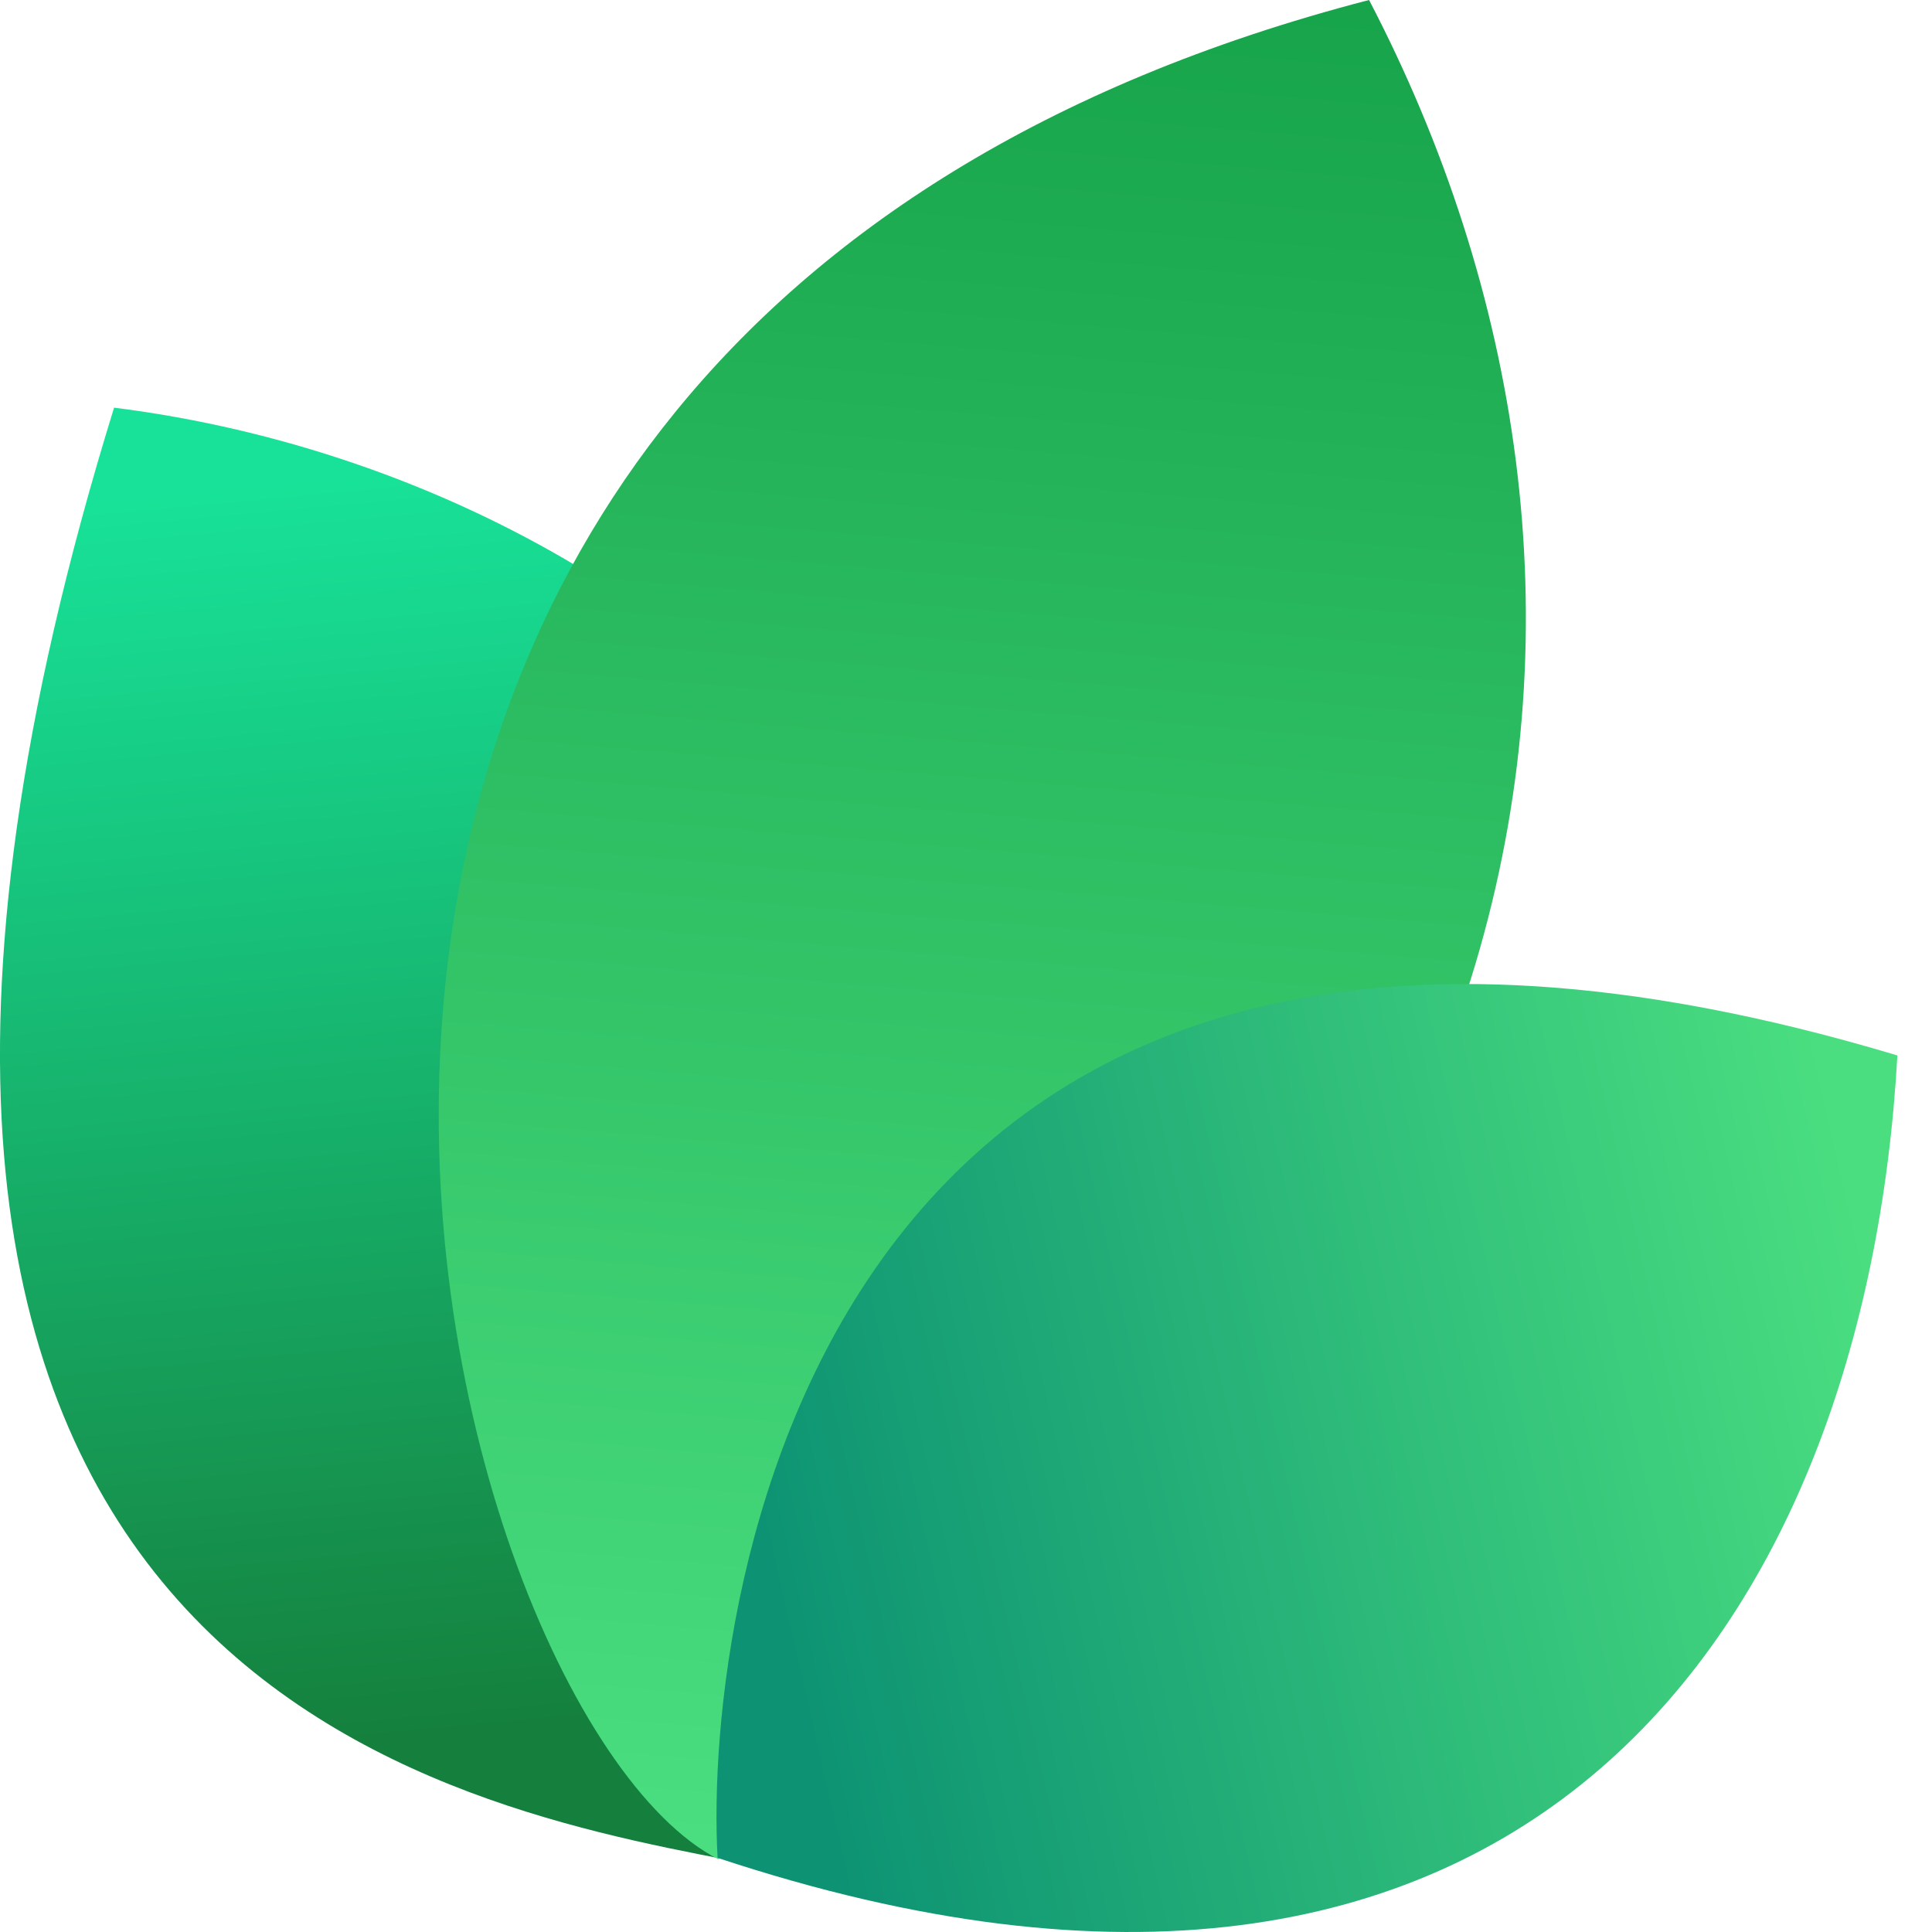
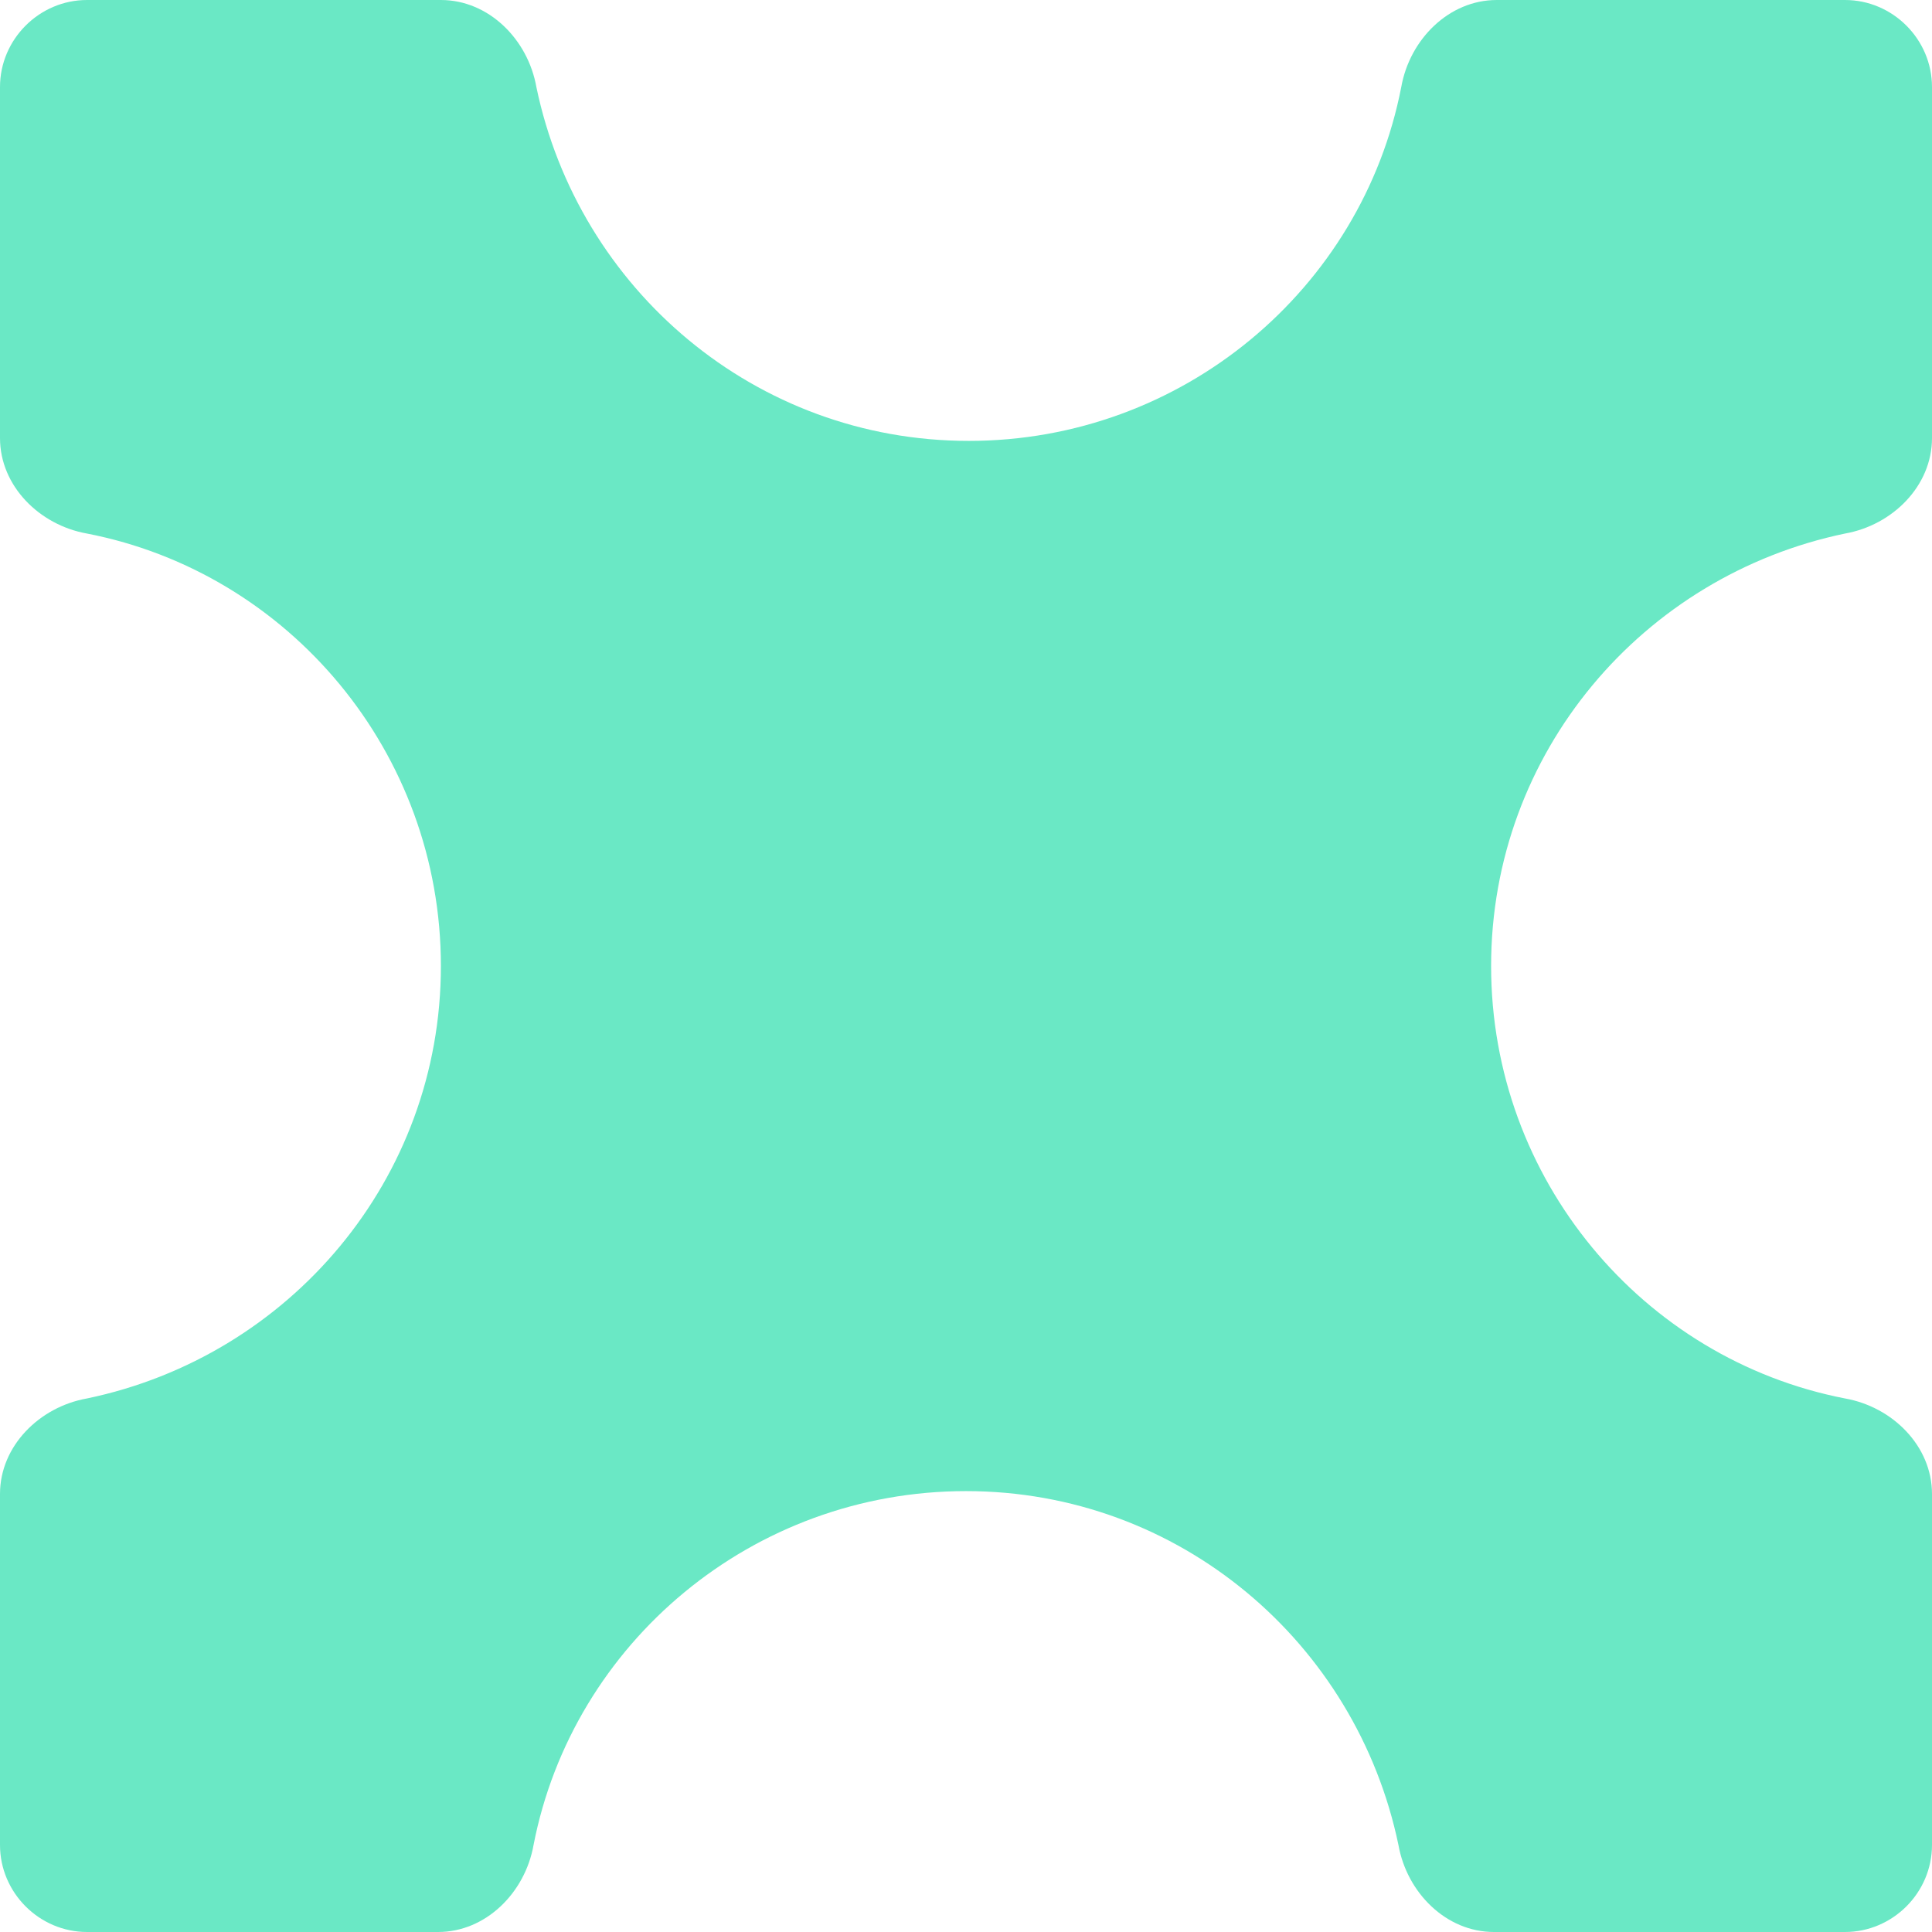
<svg xmlns="http://www.w3.org/2000/svg" width="24" height="24" viewBox="0 0 24 24" fill="none">
-   <path d="M9.061 23.108C5.268 22.377 -3.391 20.627 1.417 5.064C9.634 6.099 16.973 14.064 9.061 23.108Z" fill="url(#paint0_linear_17557_2021)" />
-   <path d="M8.919 23.094C5.276 21.222 0.784 4.209 17.007 0C20.757 7.193 19.621 16.545 8.919 23.094Z" fill="url(#paint1_linear_17557_2021)" />
-   <path d="M8.914 23.079C8.735 19.882 10.159 9.085 23.57 13.111C23.181 20.123 18.984 26.418 8.914 23.079Z" fill="url(#paint2_linear_17557_2021)" />
-   <defs>
-     <linearGradient id="paint0_linear_17557_2021" x1="3.776" y1="5.916" x2="5.232" y2="21.559" gradientUnits="userSpaceOnUse">
-       <stop stop-color="#18E299" />
-       <stop offset="1" stop-color="#15803D" />
-     </linearGradient>
-     <linearGradient id="paint1_linear_17557_2021" x1="12.171" y1="-0.718" x2="10.19" y2="22.983" gradientUnits="userSpaceOnUse">
-       <stop stop-color="#16A34A" />
-       <stop offset="1" stop-color="#4ADE80" />
-     </linearGradient>
-     <linearGradient id="paint2_linear_17557_2021" x1="23.133" y1="15.353" x2="9.338" y2="18.52" gradientUnits="userSpaceOnUse">
-       <stop stop-color="#4ADE80" />
-       <stop offset="1" stop-color="#0D9373" />
-     </linearGradient>
-   </defs>
+   <path fill-rule="evenodd" clip-rule="evenodd" d="M18.593 0C18 0 17.512 0.488 17.407 1.081C16.919 3.593 14.686 5.477 12.035 5.477C9.384 5.477 7.186 3.593 6.663 1.081C6.558 0.488 6.07 0 5.477 0H1.081C0.488 0 0 0.488 0 1.081V5.442C0 6.035 0.488 6.523 1.081 6.628C3.593 7.116 5.477 9.349 5.477 12C5.477 14.651 3.593 16.849 1.081 17.372C0.488 17.477 0 17.965 0 18.558V22.919C0 23.512 0.488 24 1.081 24H5.442C6.035 24 6.523 23.512 6.628 22.919C7.116 20.407 9.349 18.523 12 18.523C14.651 18.523 16.849 20.407 17.372 22.919C17.477 23.512 17.965 24 18.558 24H22.919C23.512 24 24 23.512 24 22.919V18.558C24 17.965 23.512 17.477 22.919 17.372C20.407 16.884 18.523 14.651 18.523 12C18.523 9.349 20.407 7.151 22.919 6.628C23.512 6.523 24 6.035 24 5.442V1.081C24 0.488 23.512 0 22.919 0H18.593Z" fill="#6AE8C5" />
</svg>
